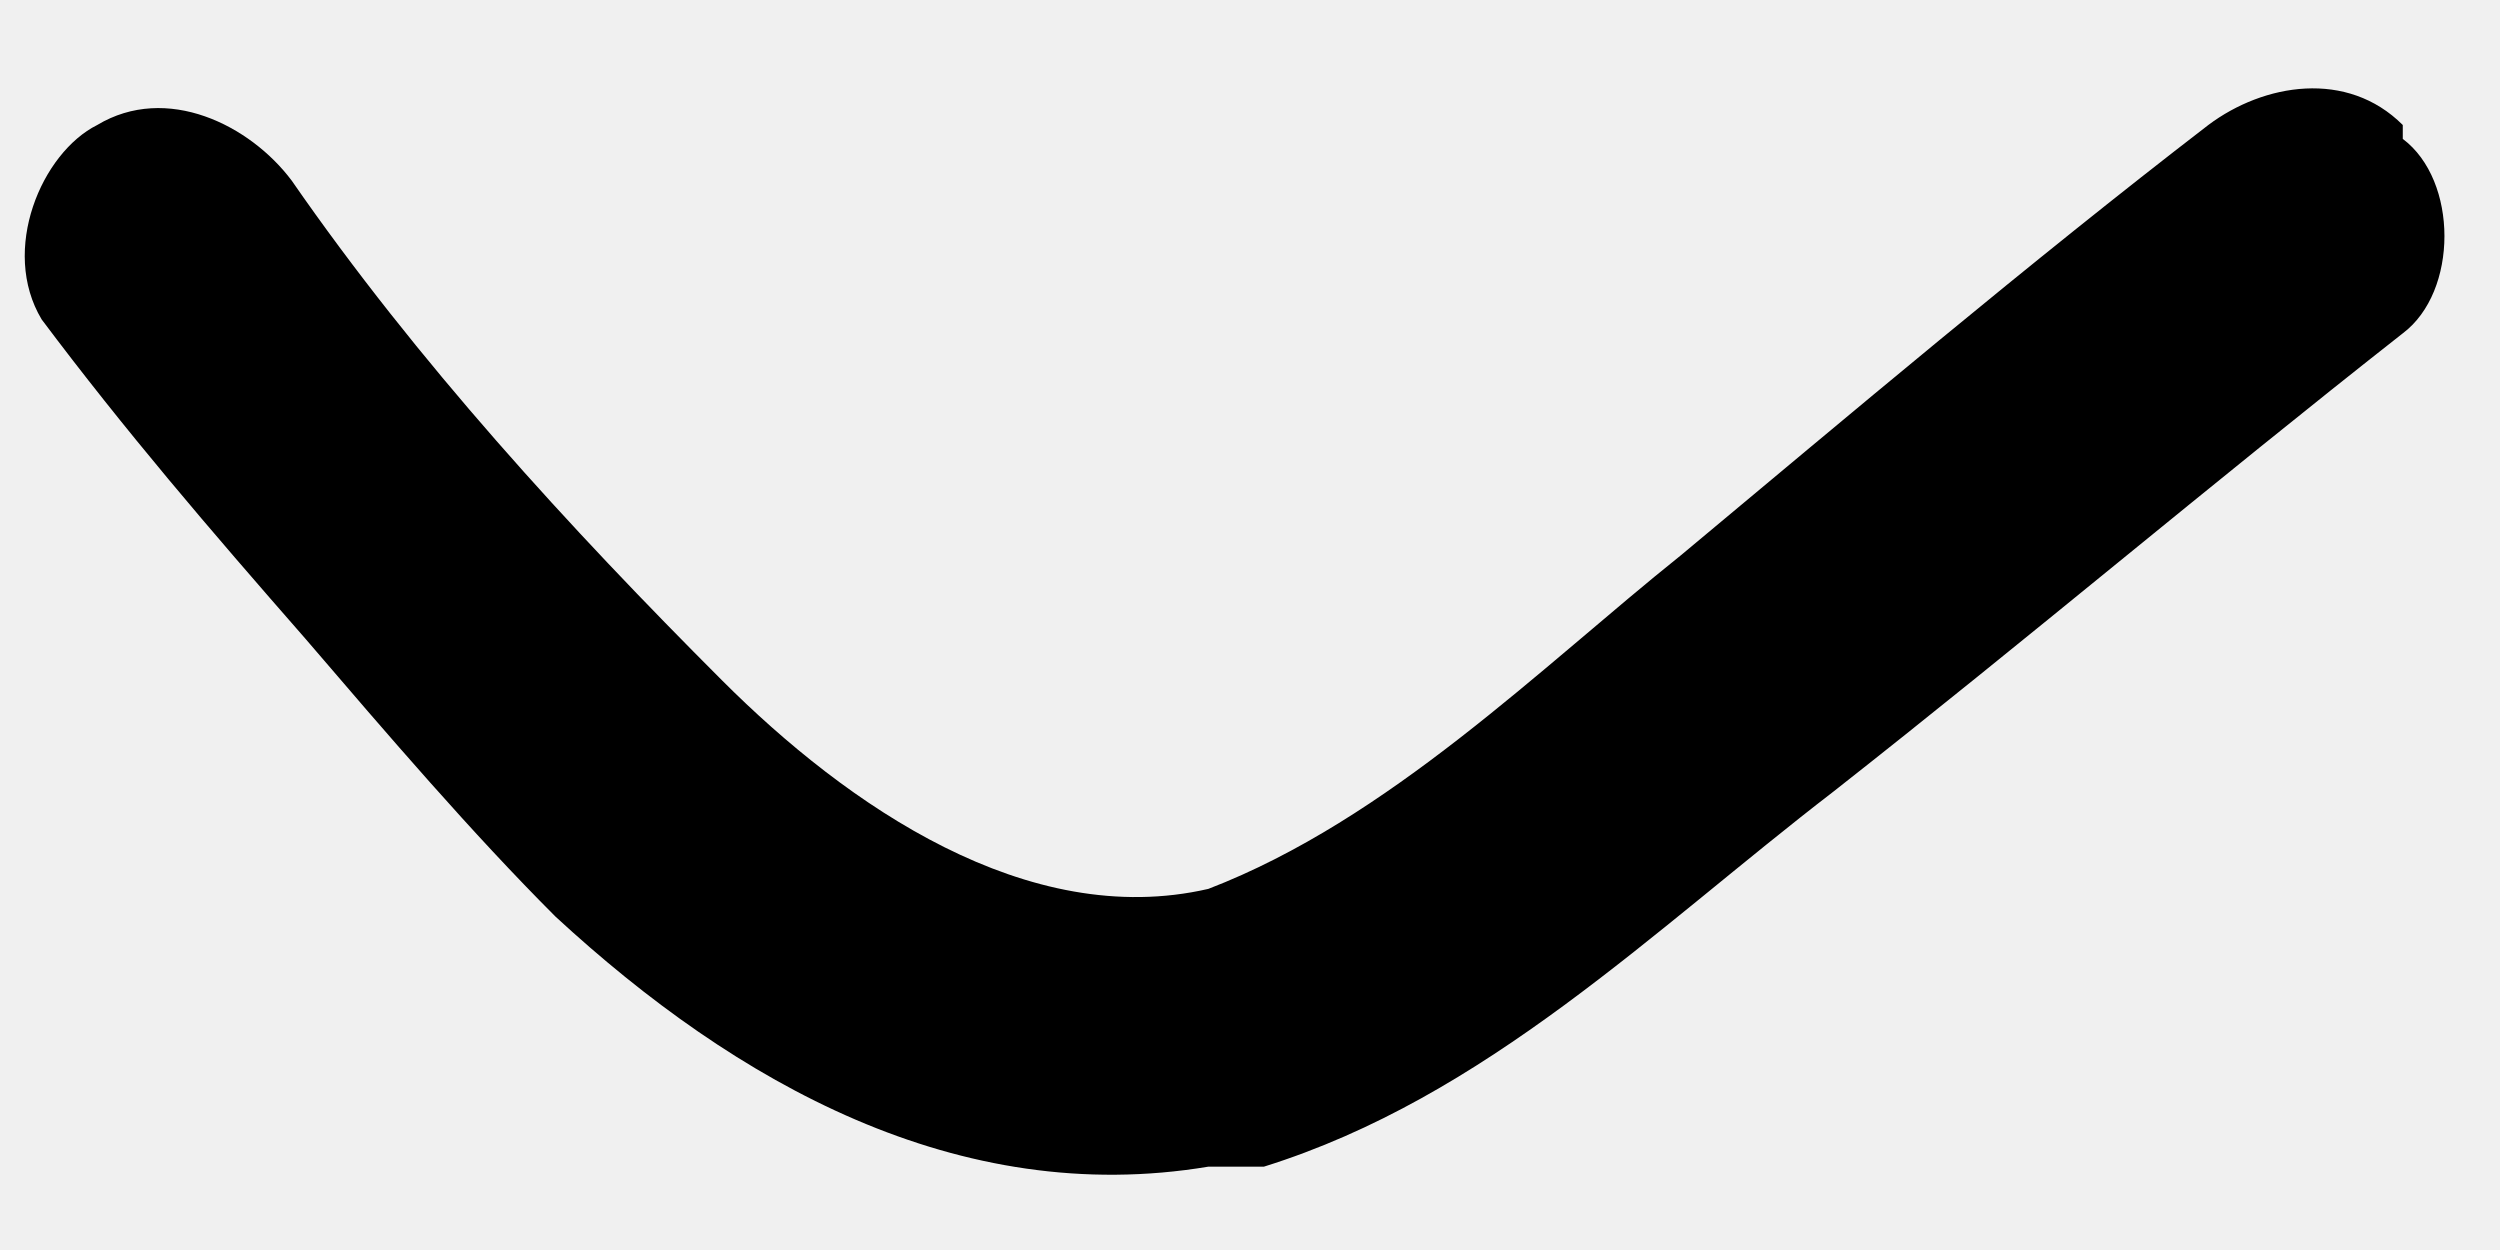
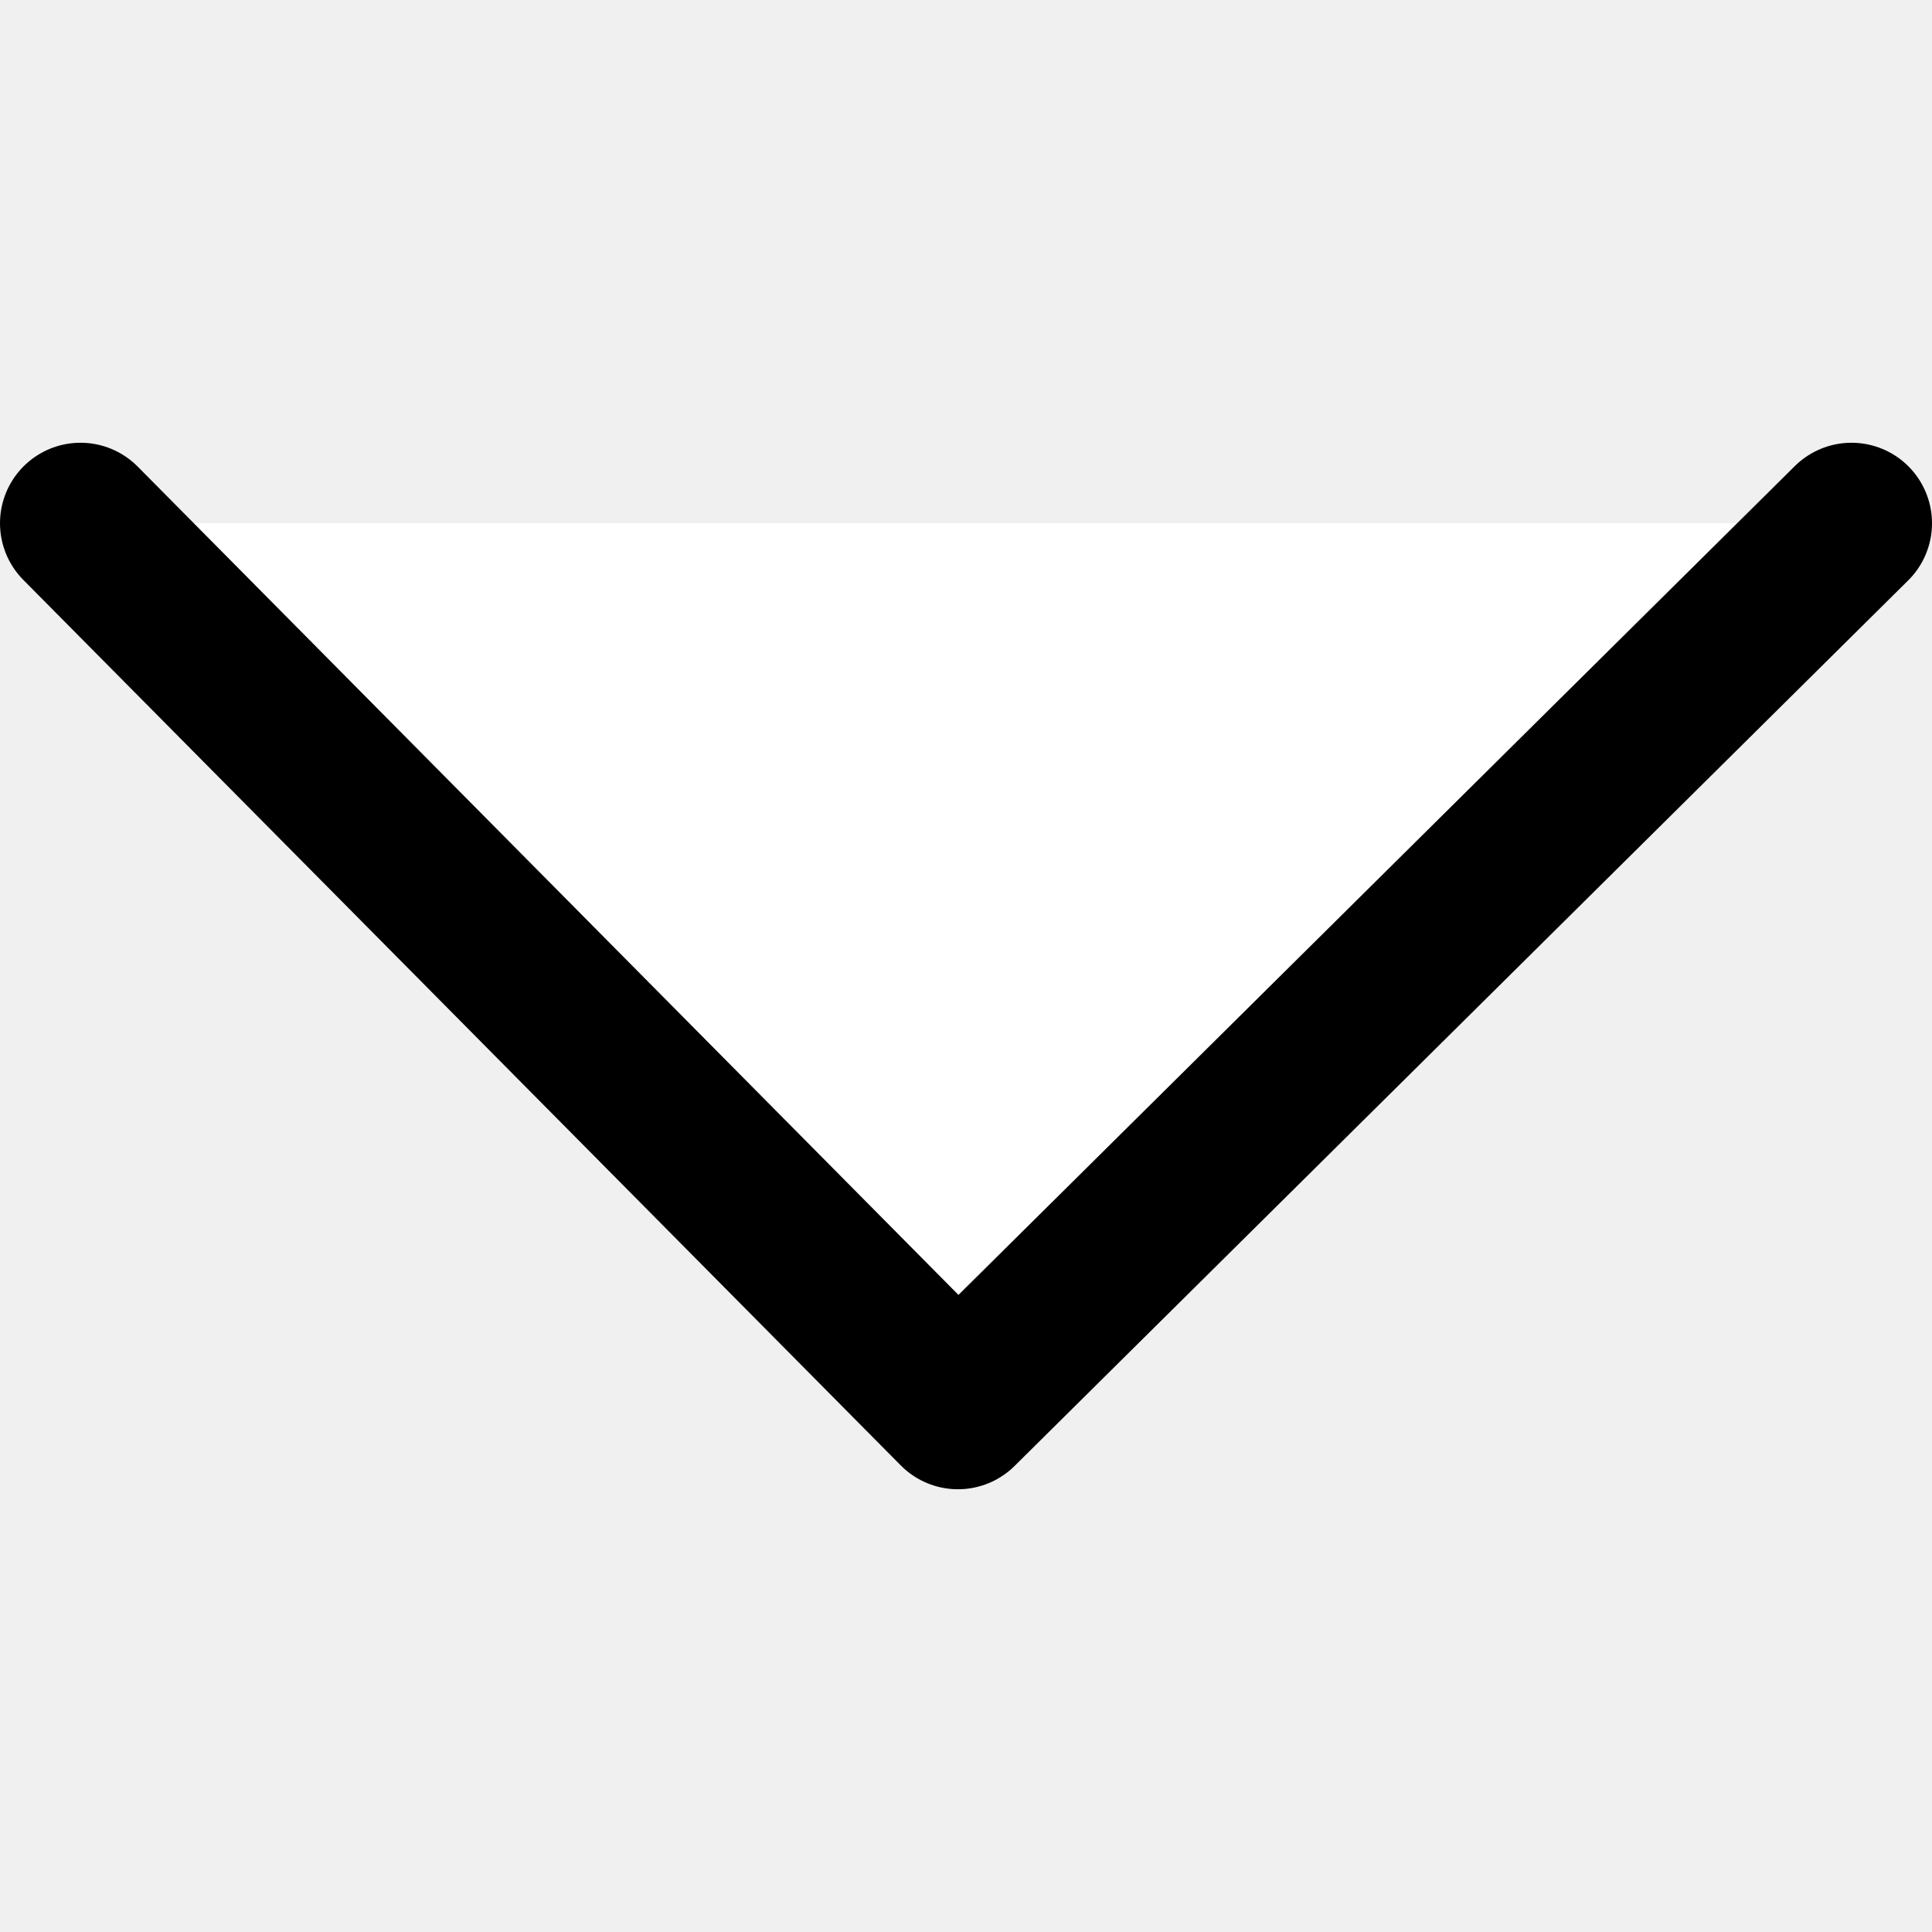
- <svg xmlns="http://www.w3.org/2000/svg" id="Layer_1" version="1.1" viewBox="0 0 18 9">
+ <svg xmlns="http://www.w3.org/2000/svg" id="Layer_1" version="1.1" viewBox="0 0 24 24">
  <defs>
    <style>
      .st0 {
-         fill: #15161a;
+         fill: #fff;
+         stroke: #000;
+         stroke-linecap: round;
+         stroke-linejoin: round;
+         stroke-width: 2px;
      }
    </style>
  </defs>
-   <path class="st0" d="M16.4.9c-1.3,1.1-2.6,2.4-3.9,3.6-1,1-2.1,2.5-3.6,2.6-.8,0-1.5-.4-2.2-.8s-1.3-.9-1.9-1.4c-1.3-1-2.6-2.1-3.5-3.5C.9.9,0,1.4.4,1.9c1,1.5,2.3,2.6,3.7,3.7,1.3,1,2.9,2.5,4.6,2.5s2.9-1.2,4-2.3c1.4-1.5,2.8-2.9,4.4-4.2.5-.4-.2-1.1-.7-.7Z" />
-   <path d="M17.3.9c-.4-.4-1-.3-1.4,0-1.3,1-2.6,2.1-3.8,3.1-1,.8-2.1,1.9-3.4,2.4,0,0,0,0,0,0-1.3.3-2.6-.6-3.5-1.5-1.1-1.1-2.2-2.3-3.1-3.6-.3-.4-.9-.7-1.4-.4-.4.2-.7.9-.4,1.4.6.8,1.2,1.5,1.9,2.3.6.7,1.2,1.4,1.8,2,1.3,1.2,2.9,2.1,4.7,1.8.1,0,.3,0,.4,0,1.6-.5,2.8-1.7,4.1-2.7,1.4-1.1,2.7-2.2,4.1-3.3.4-.3.4-1.1,0-1.4Z" />
+   <polyline class="st0" points="23 6.5 11.9 17.5 1 6.5" />
</svg>
